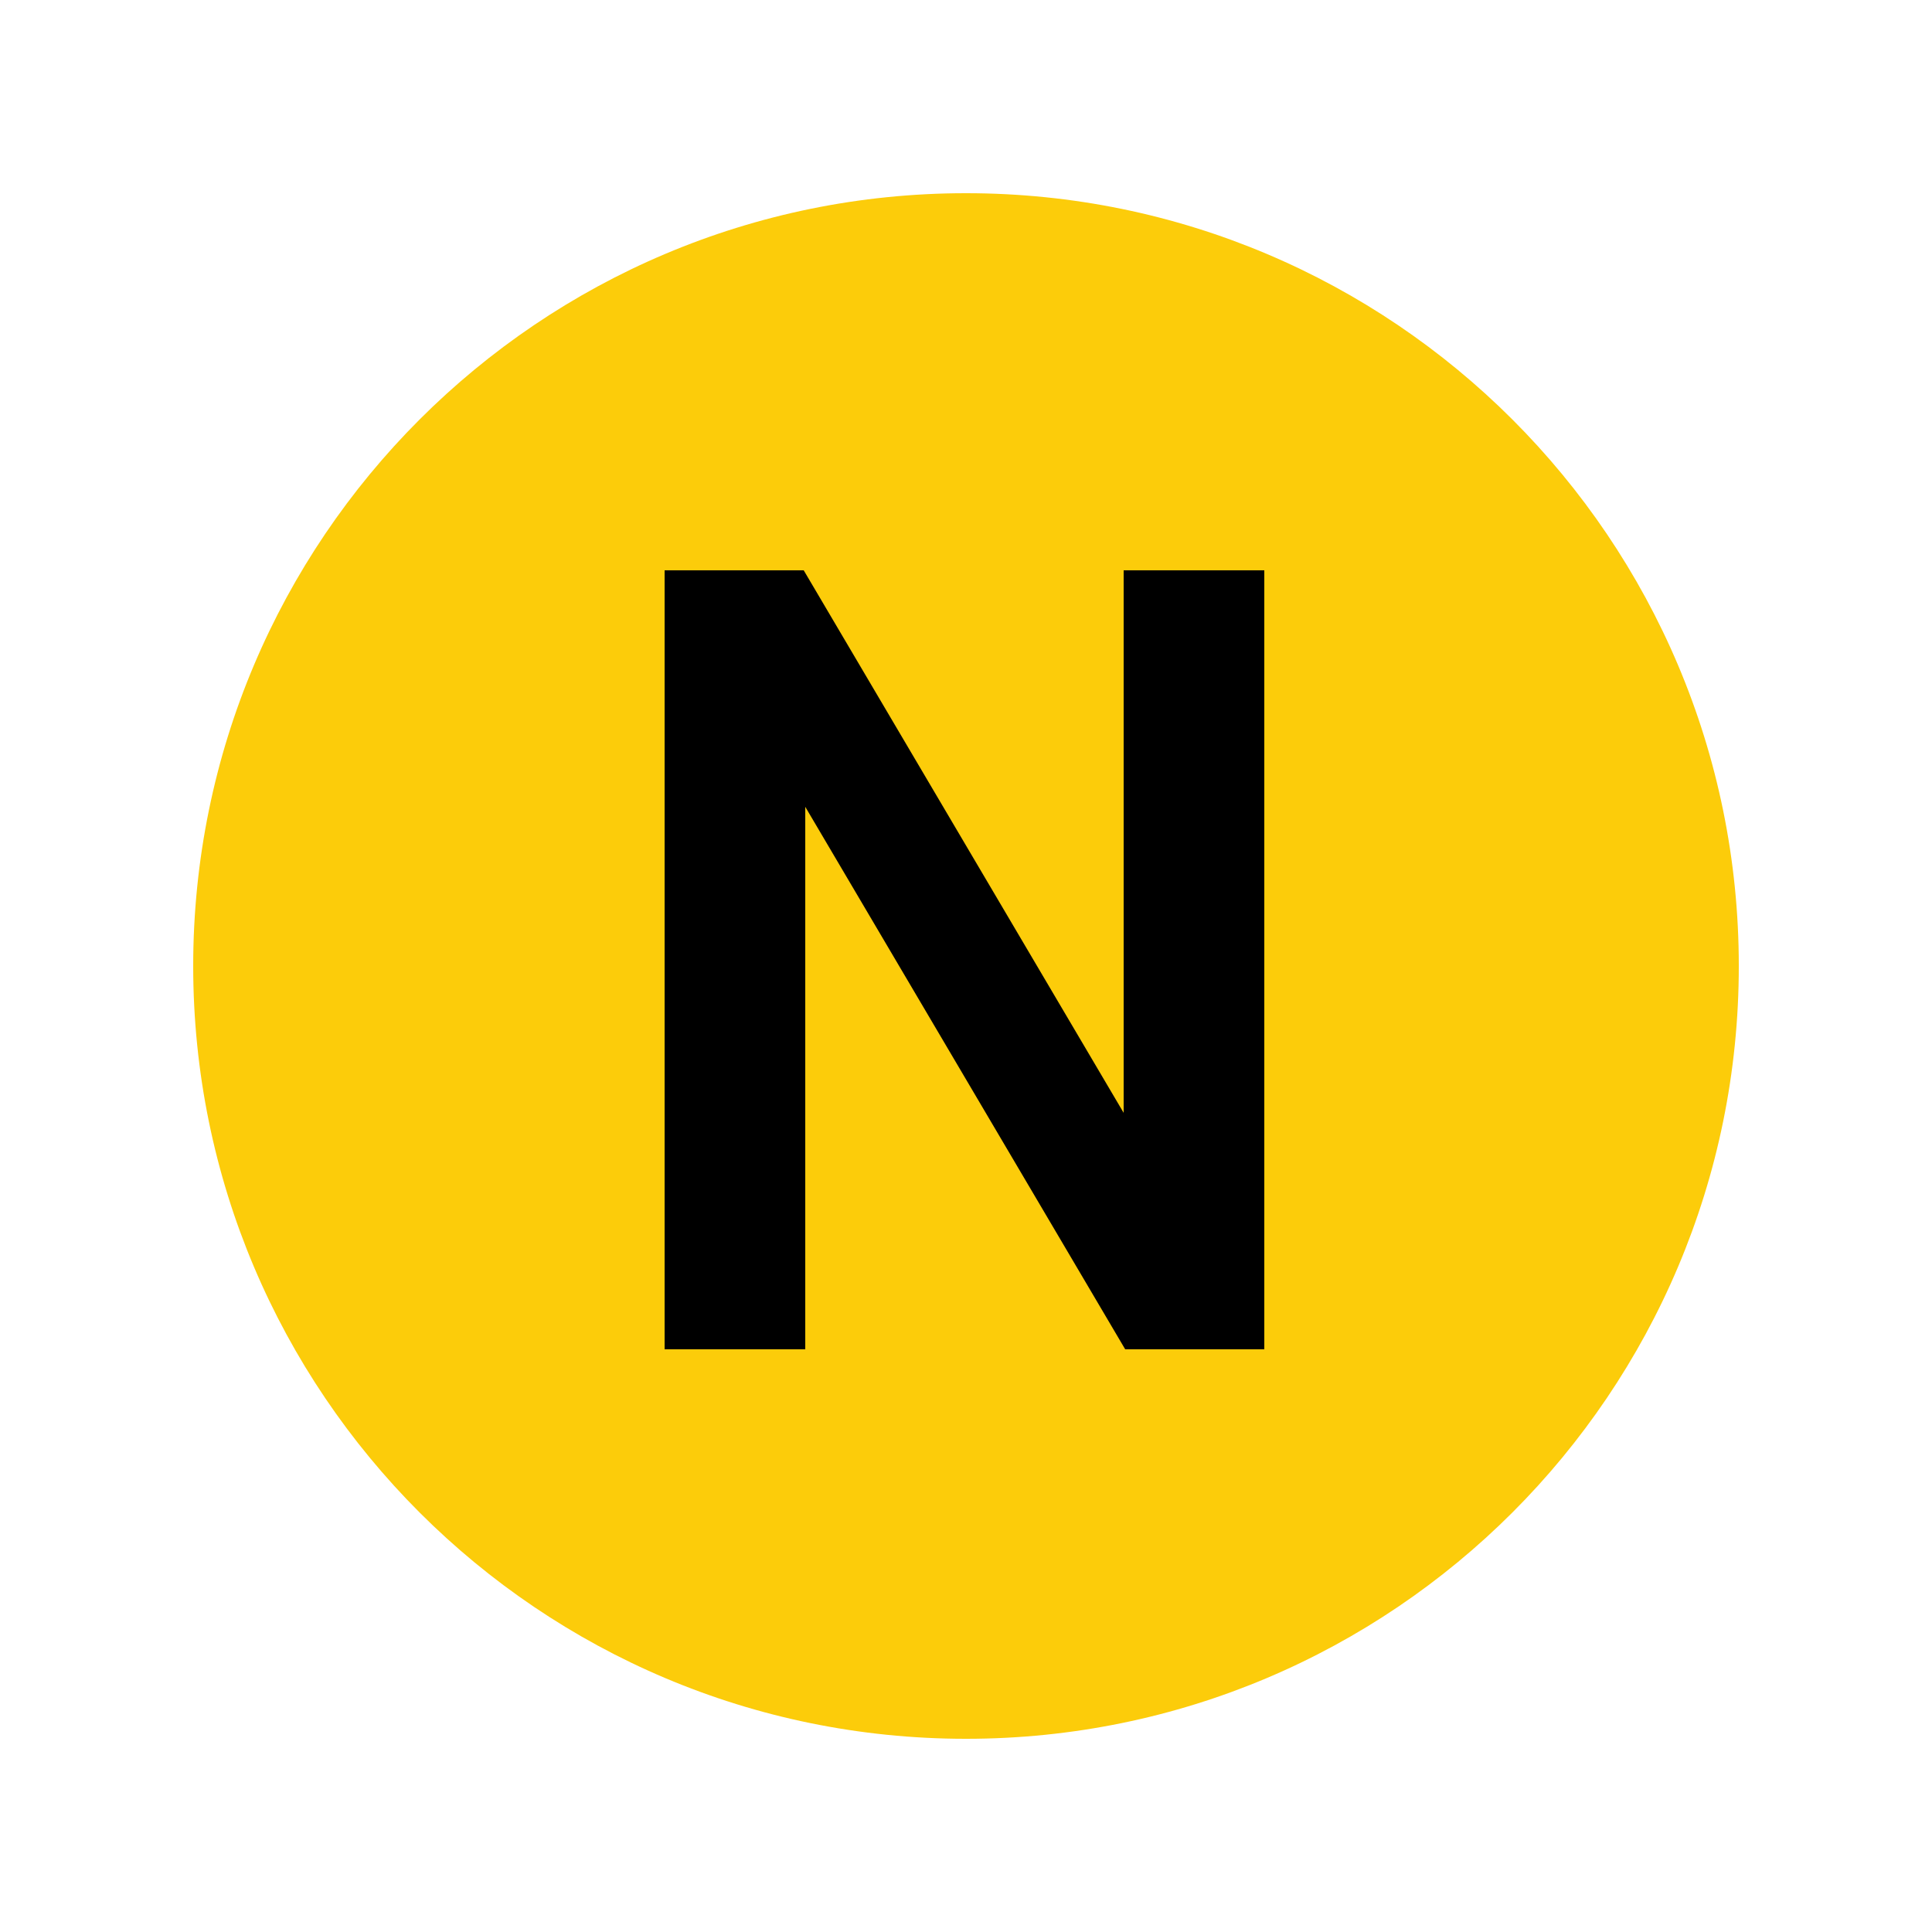
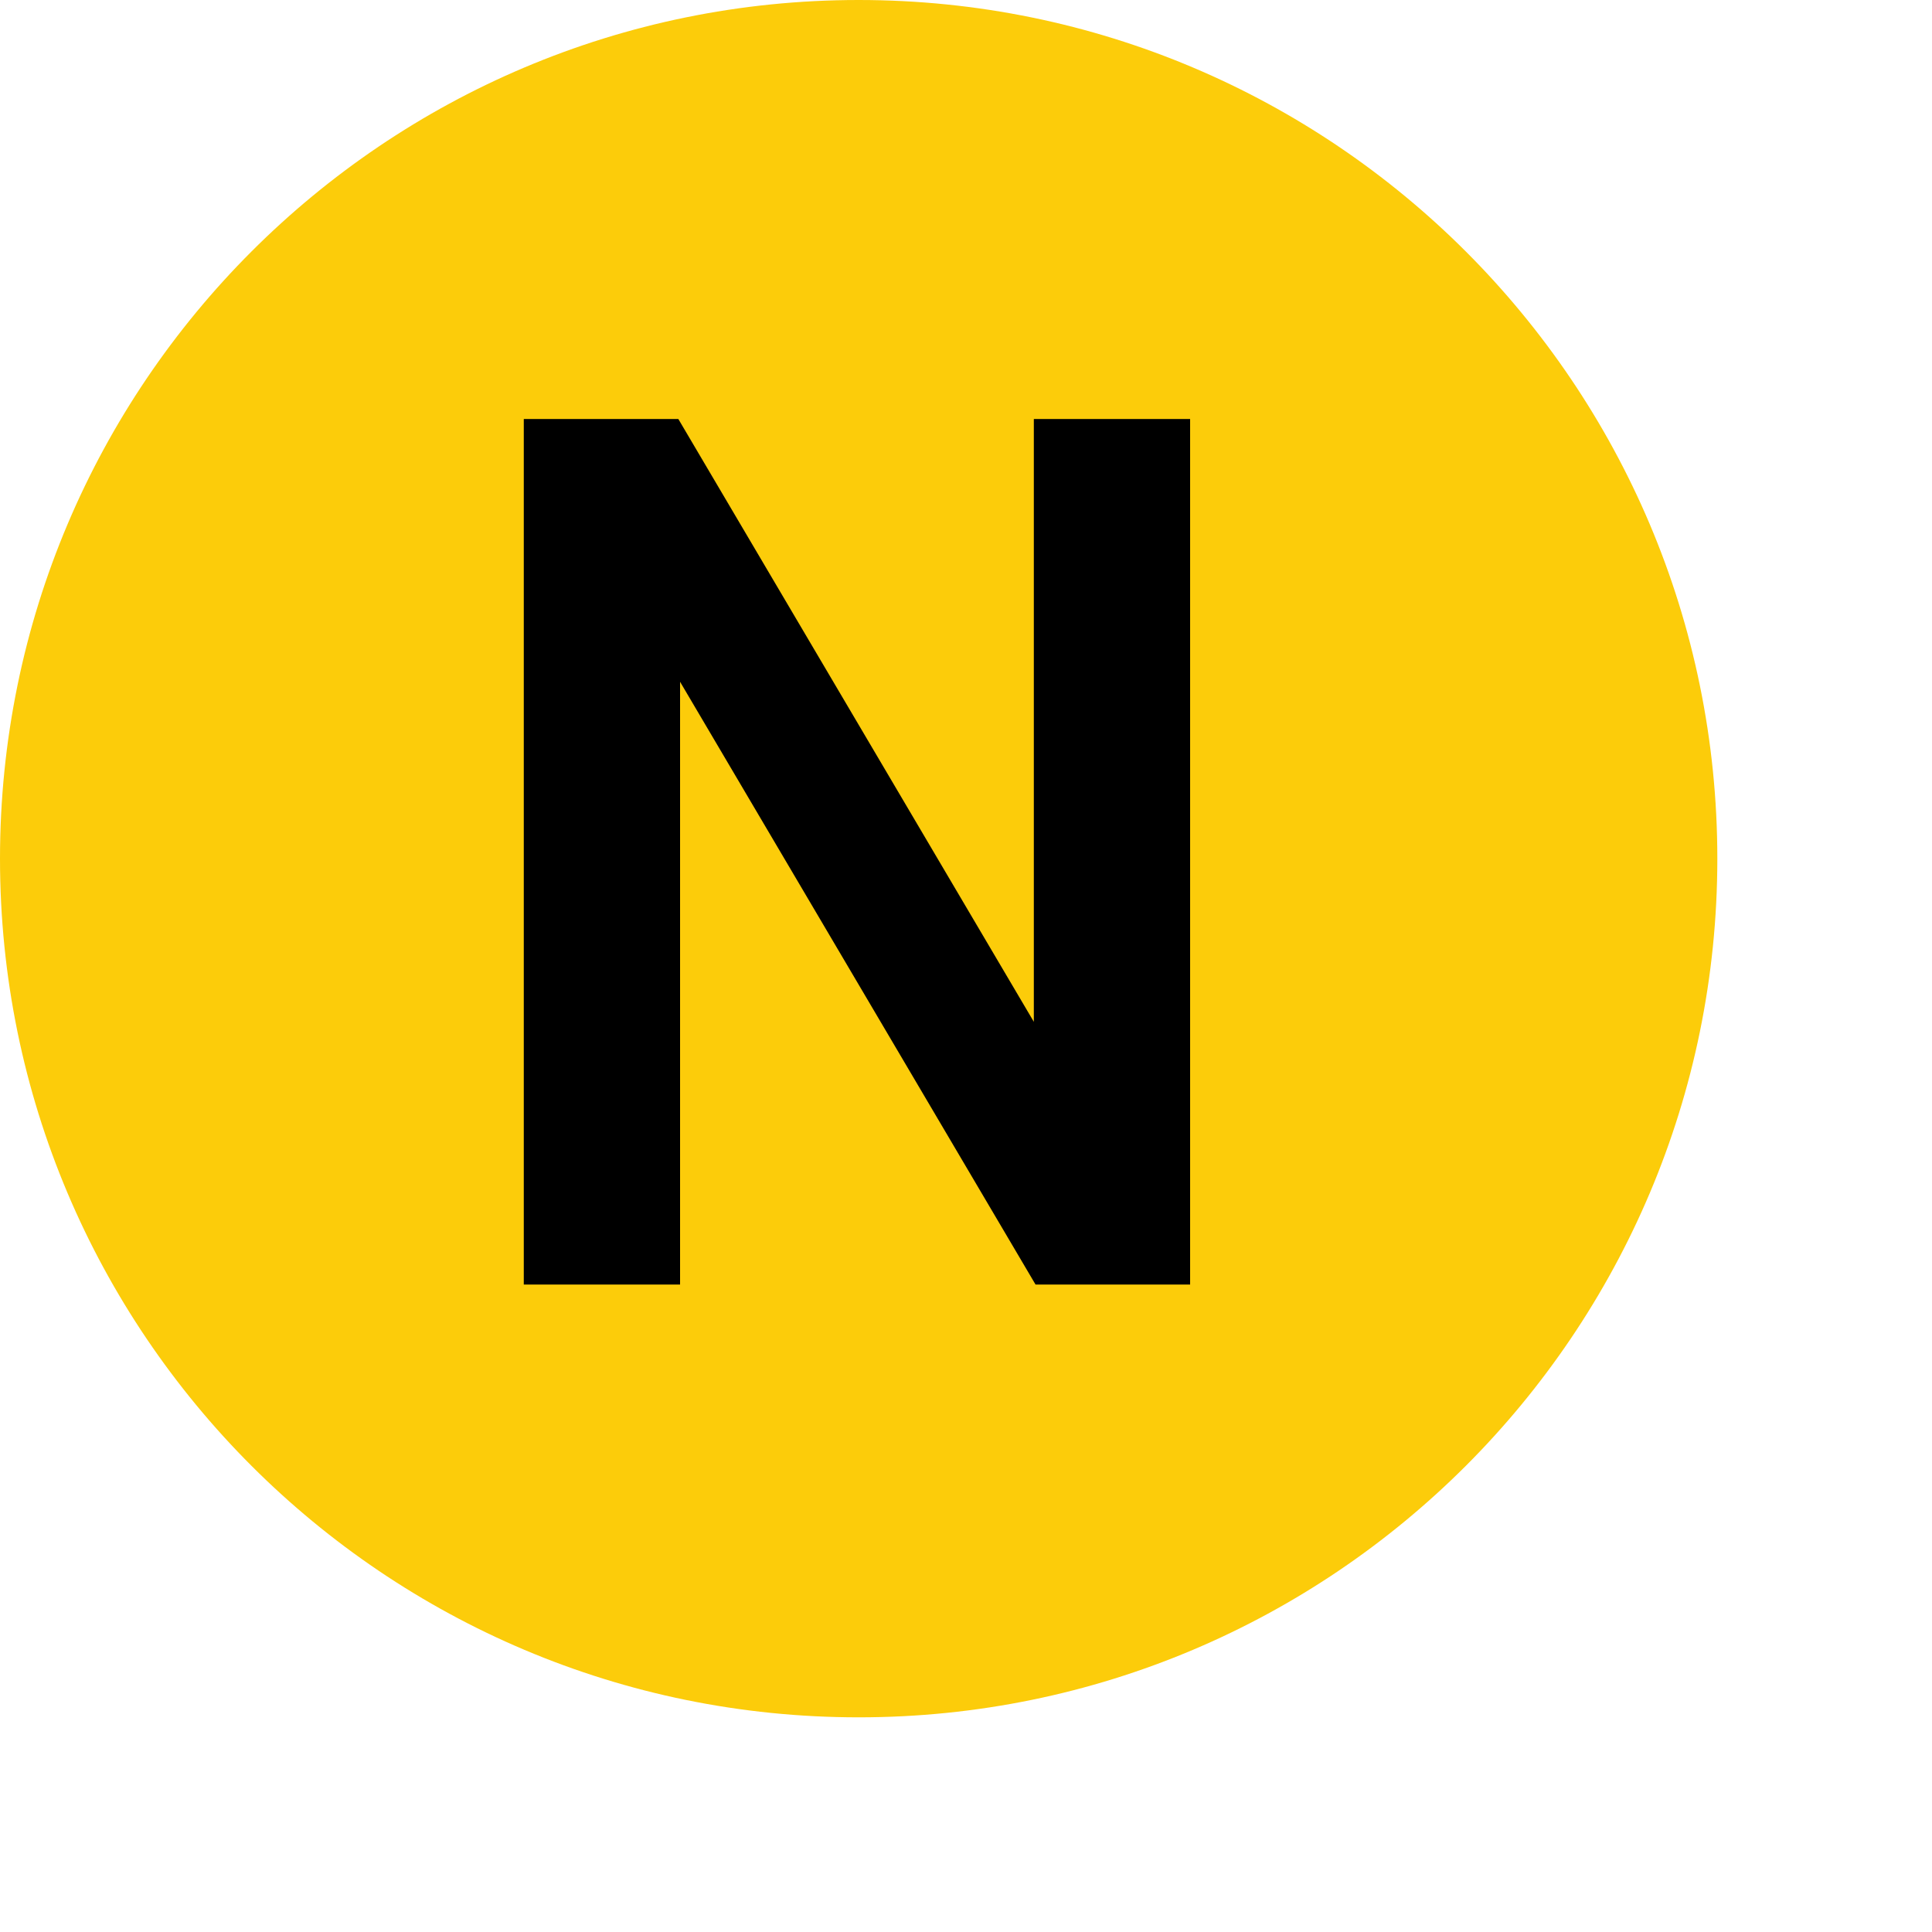
- <svg xmlns="http://www.w3.org/2000/svg" width="250px" height="250px" viewBox="0 0 125 125">
+ <svg xmlns="http://www.w3.org/2000/svg" width="250px" height="250px" viewBox="12.5 12.5 112.5 112.5">
  <circle cx="62.5" cy="62.5" r="50" fill="#FCCC0A" />
  <polygon points="81.8,87.3 81.8,36.9 72.7,36.9 72.7,72 52,36.9 43,36.9 43,87.3 52.1,87.3 52.1,52.2 72.8,87.3" />
</svg>
